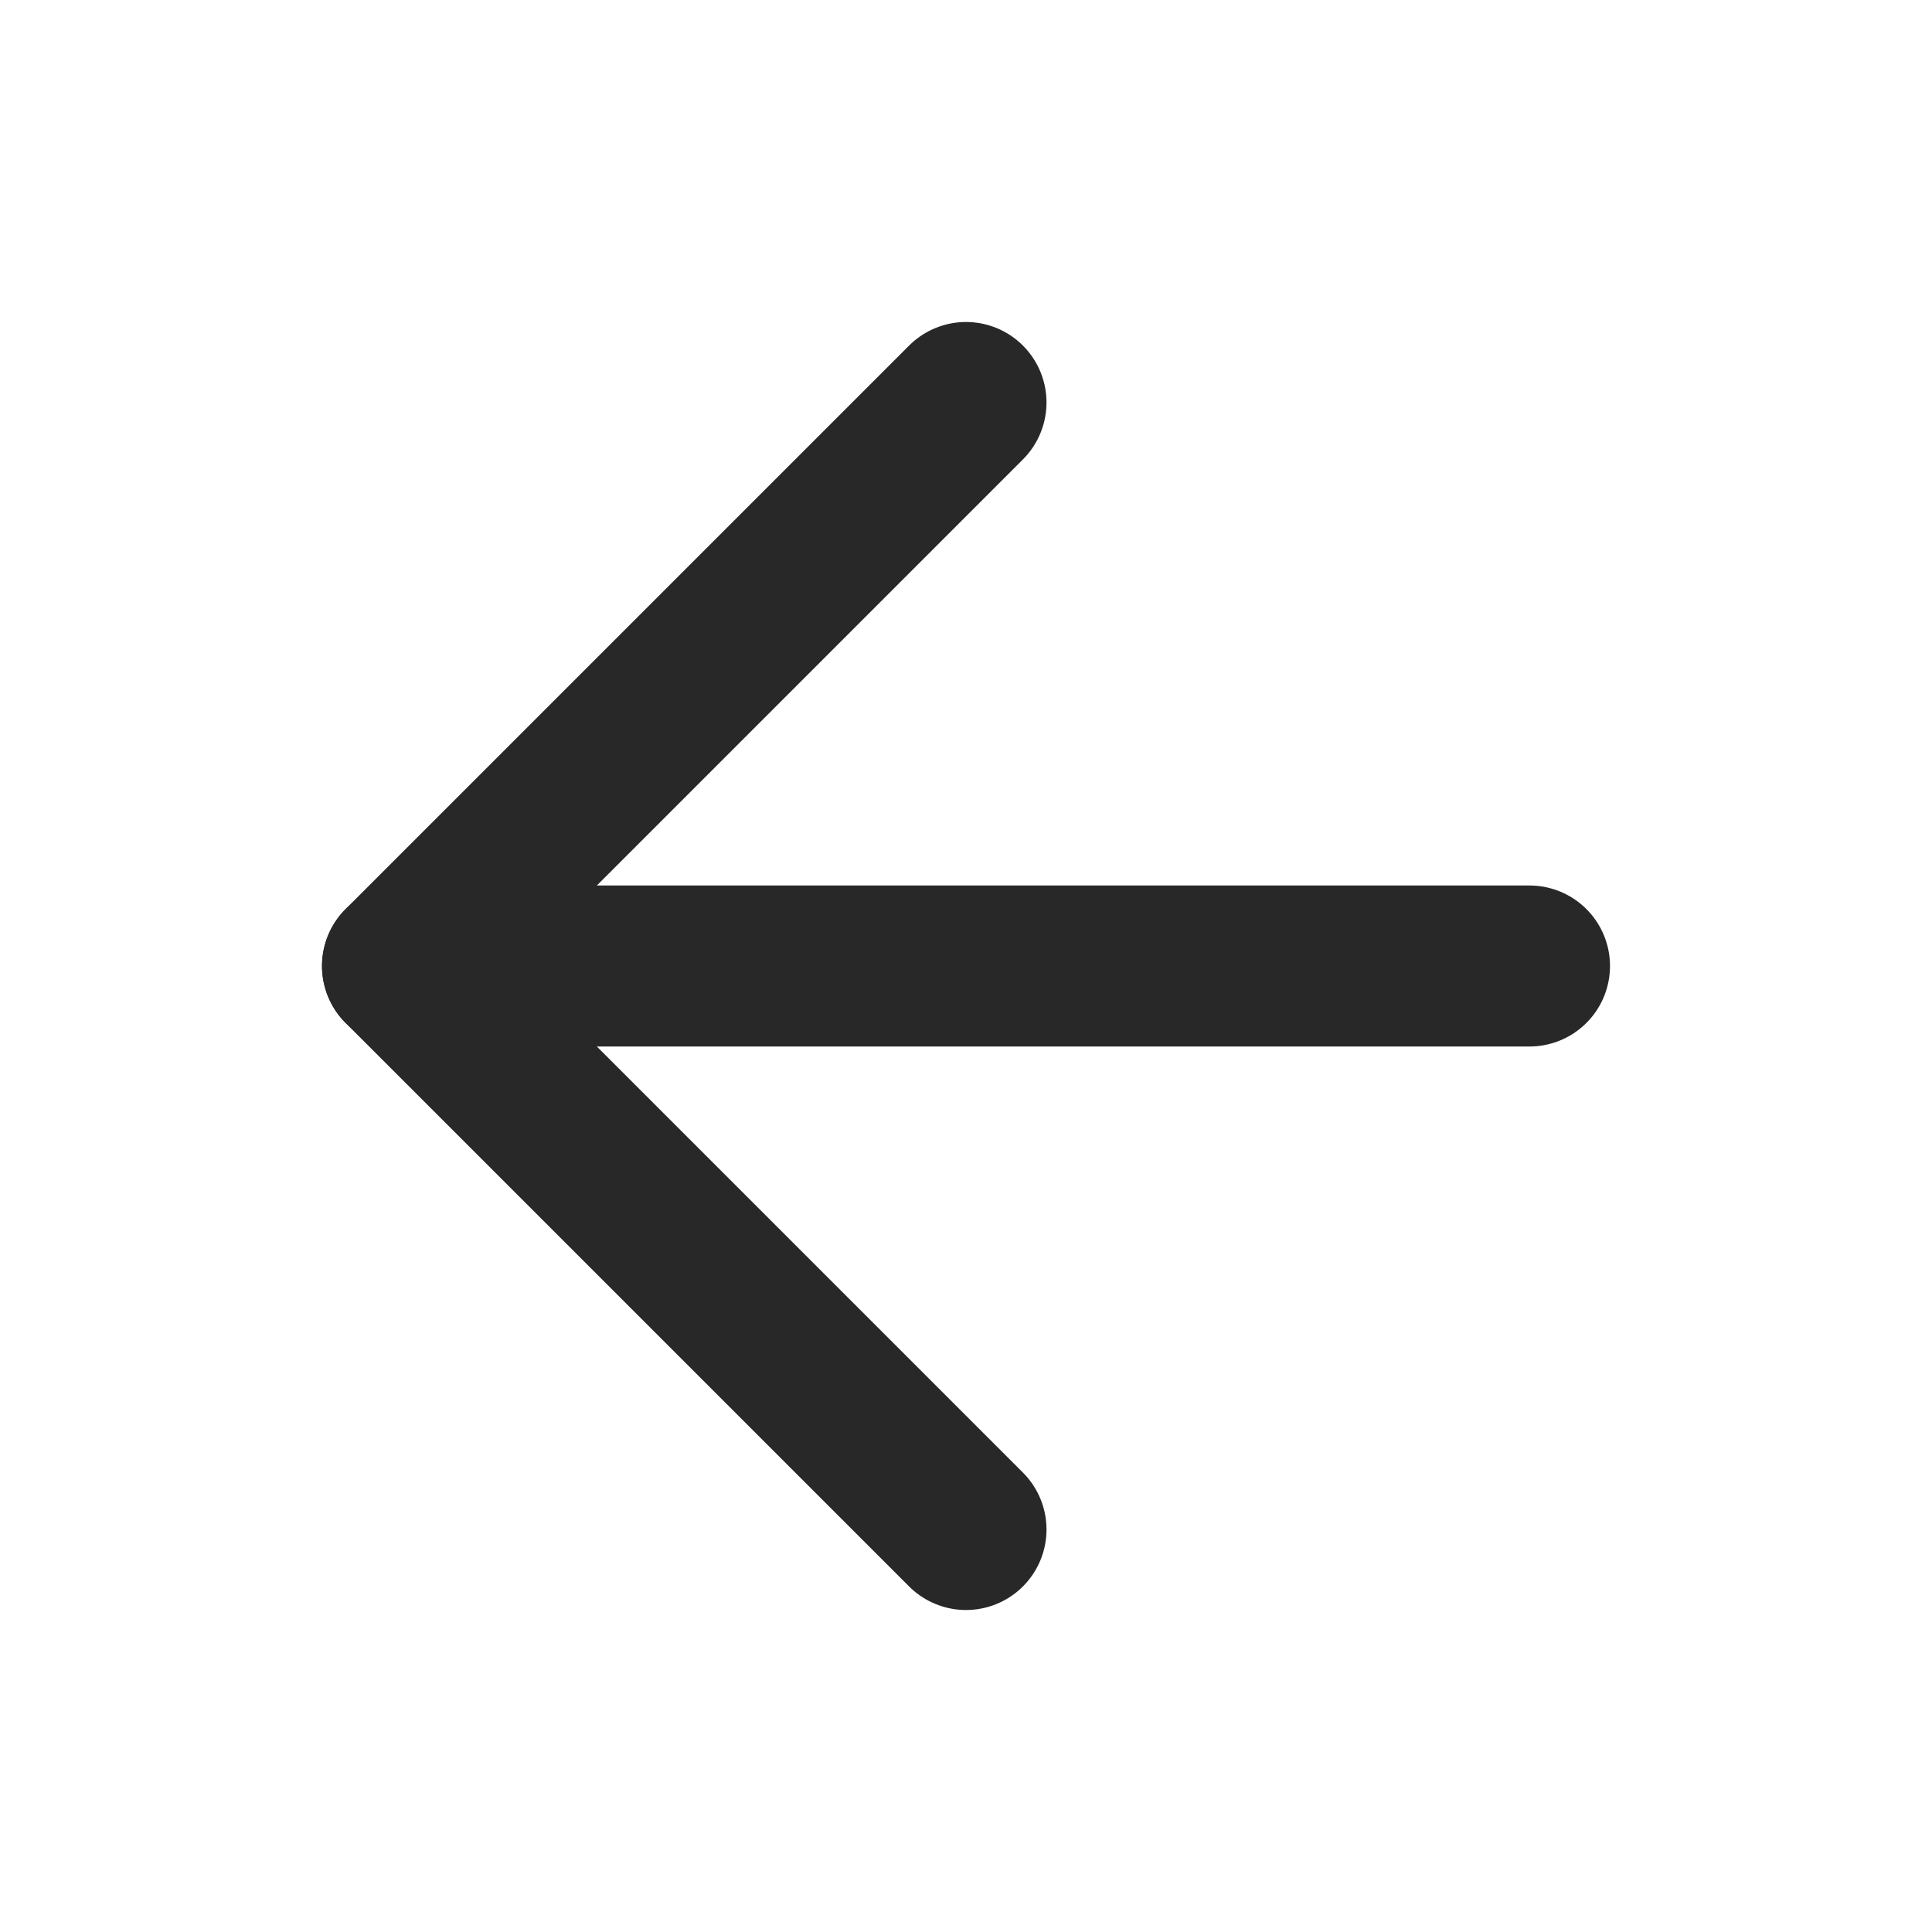
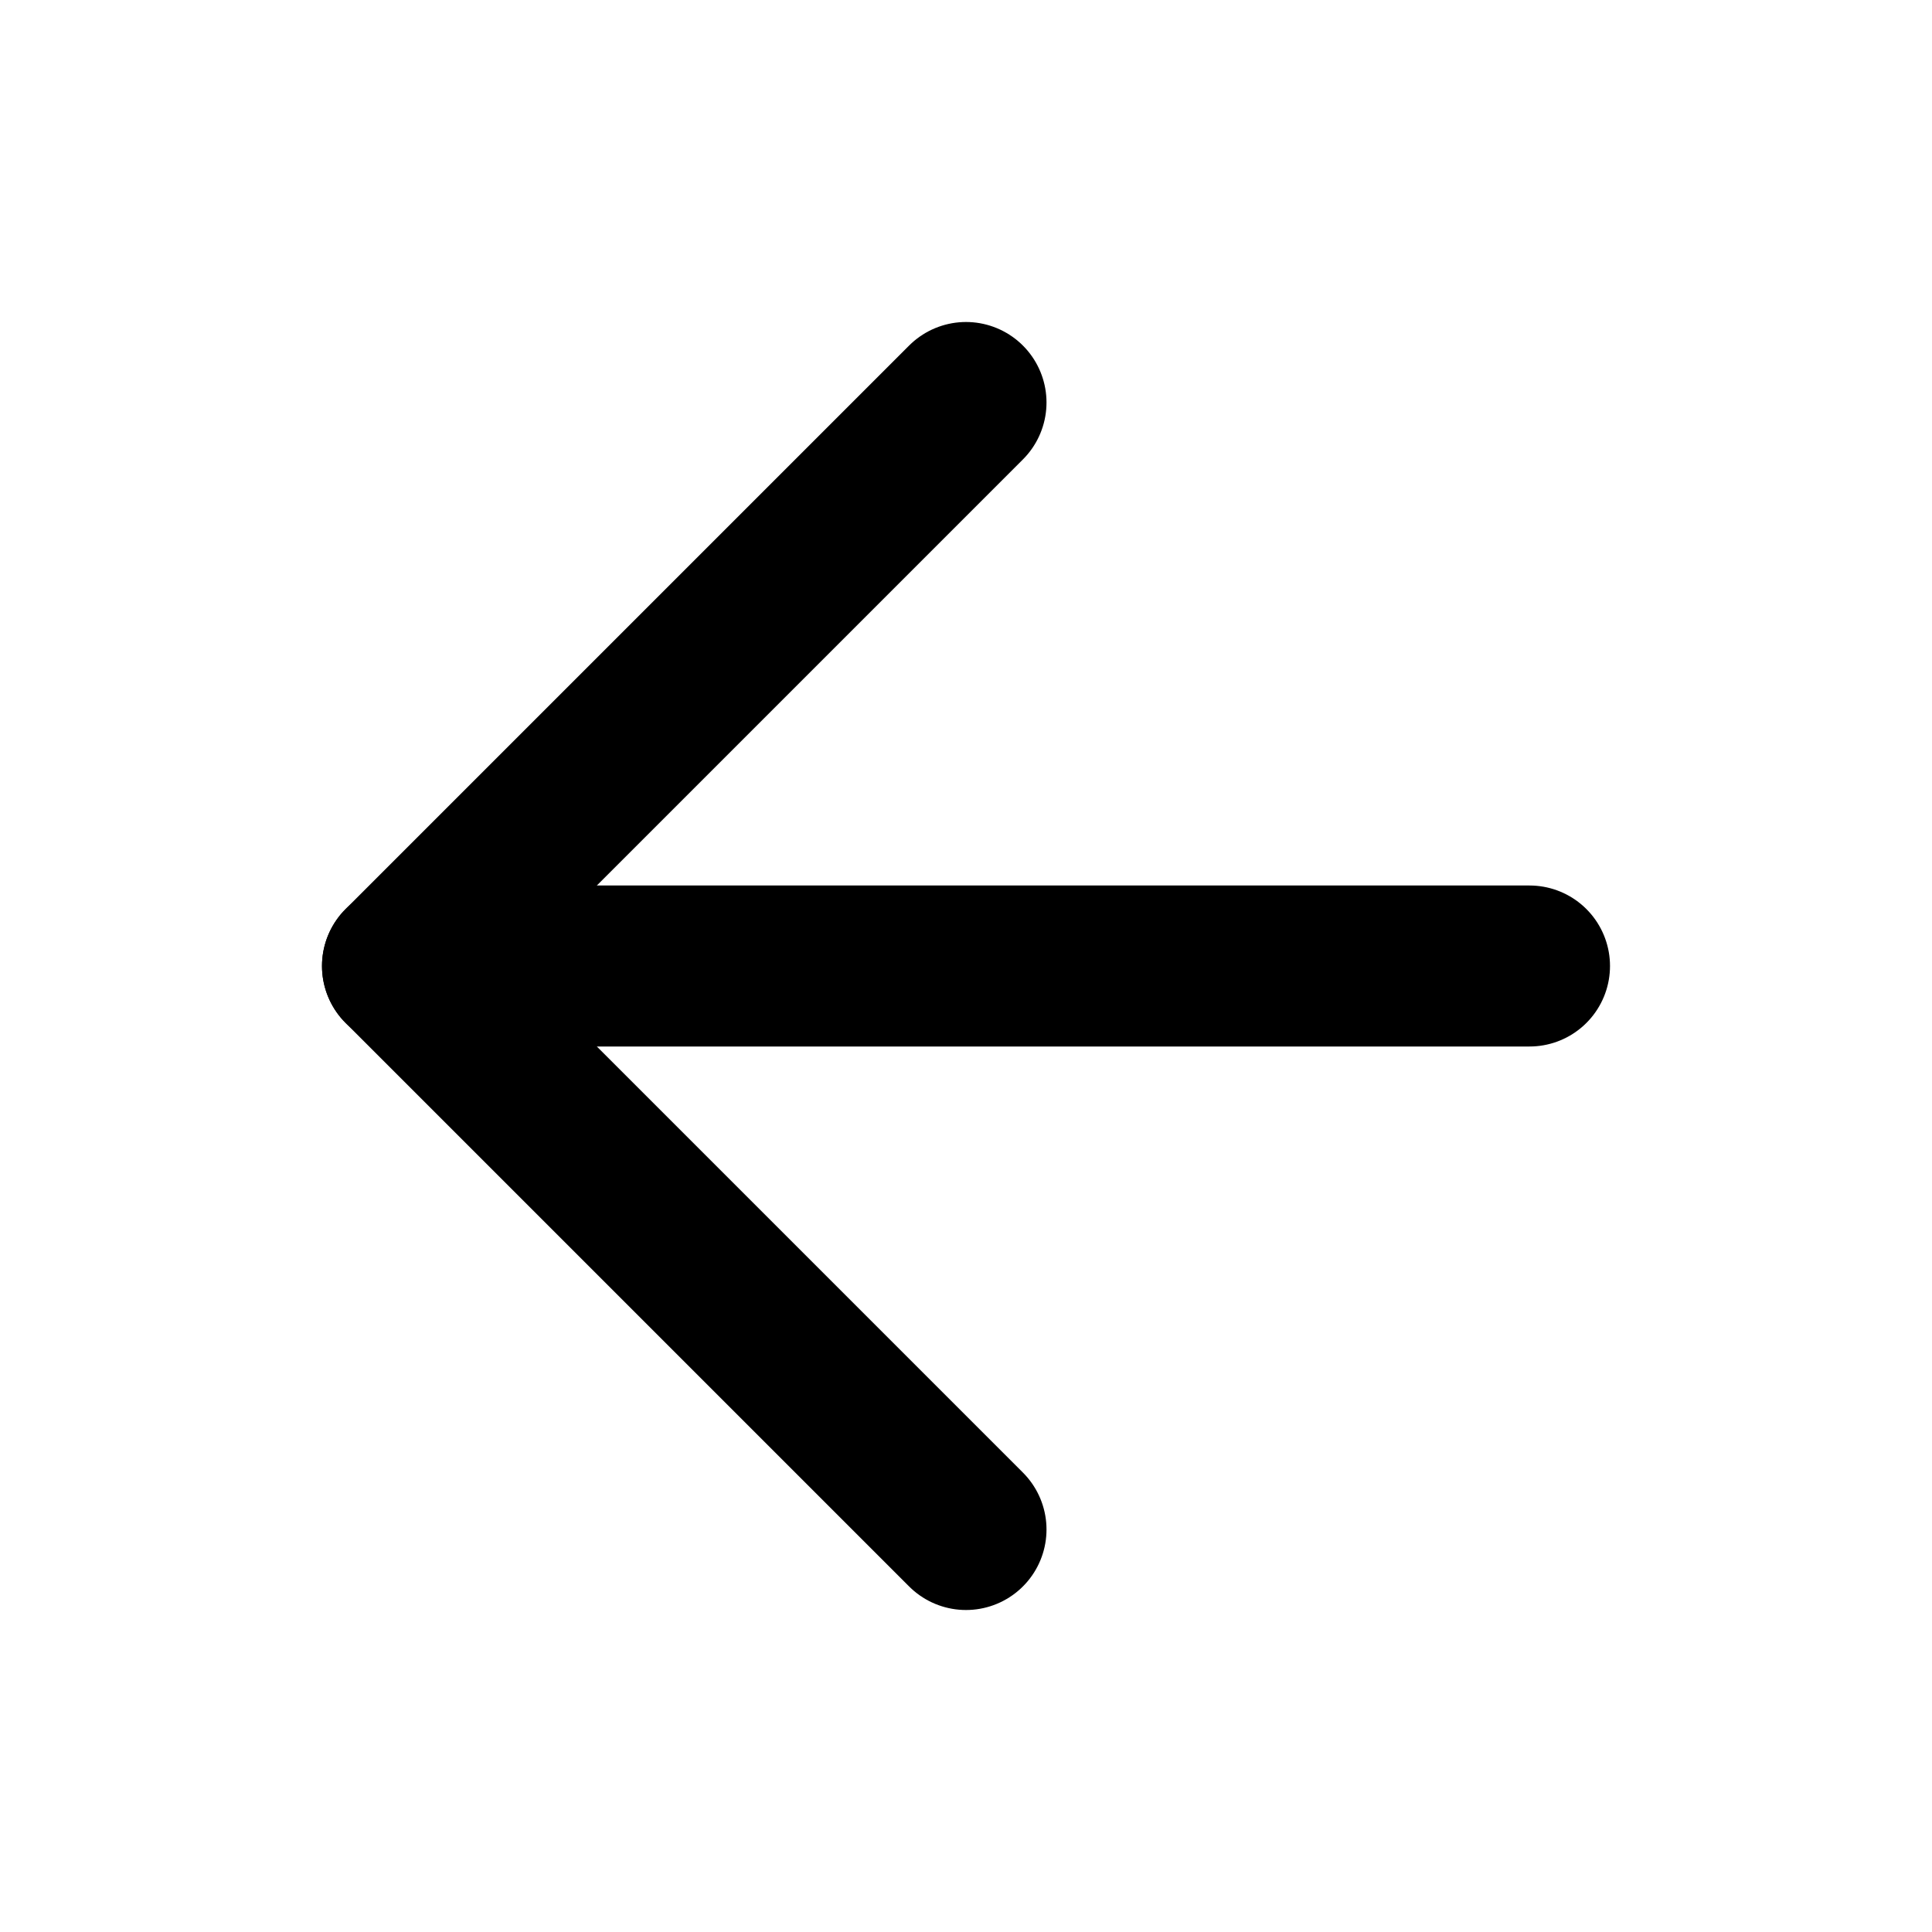
- <svg xmlns="http://www.w3.org/2000/svg" width="24" height="24" viewBox="0 0 24 24" fill="none" stroke="#282828" stroke-width="2" stroke-linecap="round" stroke-linejoin="round" class="feather feather-arrow-left">
+ <svg xmlns="http://www.w3.org/2000/svg" width="24" height="24" viewBox="0 0 24 24" fill="none" stroke="currentColor" stroke-width="2" stroke-linecap="round" stroke-linejoin="round" class="feather feather-arrow-left">
  <line x1="19" y1="12" x2="5" y2="12" />
  <polyline points="12 19 5 12 12 5" />
</svg>
